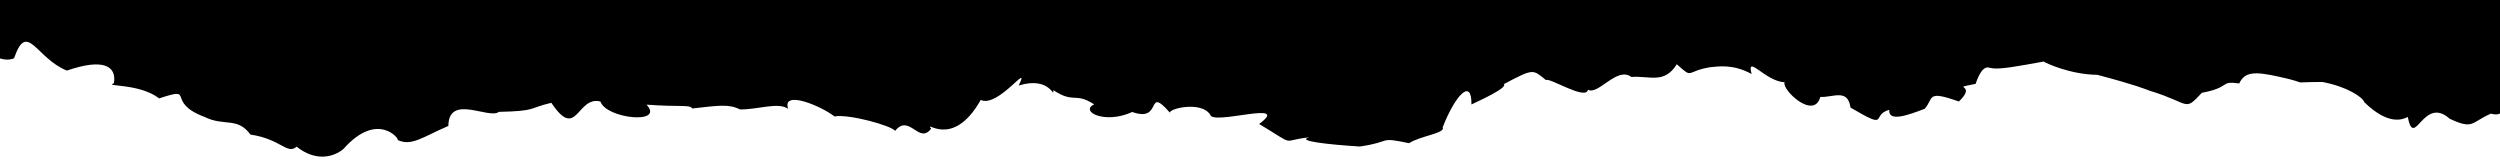
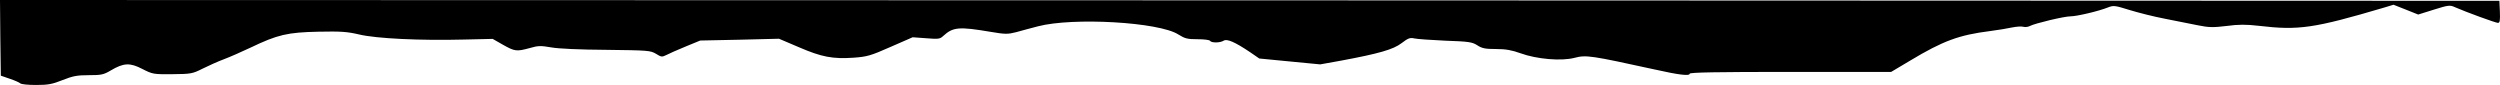
- <svg xmlns="http://www.w3.org/2000/svg" viewBox="0 234.223 430.629 27.434" xml:space="preserve" style="max-height: 500px" y="0px" x="0px" id="Layer_1" version="1.1" width="430.629" height="27.434">
-   <g>
-     <path d="M201.53,253.64c0.03,0.04,0.06,0.08,0.1,0.12C201.57,253.72,201.53,253.69,201.53,253.64z" style="fill:#000000;" />
-     <path d="M432,40.77v209.67c-0.55,0.82,0.06,4.2-2.94,3.36c-3.46,1.5-2.96,2.82-7.11,0.87   c-4.55-4.07-6.07,5.44-7.21-0.3c-0.86,0.44-3.32,1.52-7.49-2.55c-0.3-0.9-3.01-2.68-7.22-3.48c-6.54,0.03-1.4,0.43-7.37-0.88   c-4.25-0.95-6-0.92-6.95,1.14c-3.45-0.5-1.33,0.65-6.44,1.61c-3.1,3.34-1.9,1.81-8.86-0.32c-1.12-0.39-2.34-0.98-9.15-2.78   c-4.63-0.06-8.62-1.93-9.26-2.28c0.01-0.01,0.02-0.01,0.03-0.01c-0.17-0.08-0.16-0.07-0.03,0.01c-4.33,0.78-7.76,1.45-9.05,1.1   c-0.27,0.07-1.38-1-2.65,2.74c-4.73,0.95,0.47-0.17-2.87,3.03c-5.72-2-4.27-0.56-5.9,1.26c-2.68,1.03-6.31,2.39-6.1,0.18   c-3.28,0.88,0.2,3.65-6.68-0.39c-0.46-3.35-3.06-1.7-5.2-1.83c-1.1,4.07-6.7-1.29-6.15-2.53c-3.32-0.13-6.63-4.95-5.68-1.42   c-3.28-1.78-5.77-1.28-7.15-1.17c-4.3,0.71-2.81,2.12-5.74-0.51c-2.16,3.46-4.67,1.95-7.82,2.19c-2.51-1.87-5.64,3.17-7.49,2.2   c-0.34,1.9-6.64-2.16-7.22-1.66c-2.31-1.84-2.03-2.08-7.26,0.69c0.73,0.63-4.27,2.87-5.58,3.51c0.06-4.7-2.82-1.54-4.96,3.94   c0.57,1.01-3.9,1.47-5.78,2.73c-5.47-1.15-2.81-0.23-8.5,0.57c-5.32-0.33-11.14-0.97-8.67-1.58c-5.2,0.52-1.97,1.71-8.66-2.3   c5.72-4.24-7.98,0.27-8.41-1.57c-1.5-2.45-7.2-1.07-6.95-0.37c-4.28-4.86-1.14,1.8-6.5-0.13c-4.74,2.18-9.07-0.1-6.57-1.32   c-3.34-2.15-3.41-0.05-7.02-2.44c0.12,1.71-0.38-2.5-5.97-0.8c2.17-4.41-3.51,3.93-6.54,2.49c-4.91,8.7-9.84,3.23-8.54,4.95   c-2.12,2.79-3.75-2.68-6.21,0.38c-0.59-0.9-7.98-2.95-10.44-2.49c-2.33-1.83-9.1-4.63-7.98-1.31c-1.71-1.23-5.32,0.17-8.31,0.1   c-1.85-0.95-3.57-0.69-8.23-0.16c-0.34-0.71-1.94-0.22-7.85-0.66c3.2,3.48-6.98,2.43-7.94-0.54c-4.08-1.04-4.03,6.88-8.46,0.22   c-4,0.93-2.43,1.42-9.03,1.56c-1.7,1.35-8.64-3.16-8.71,2.42c-4.5,1.96-6.38,3.55-8.75,2.42c0.48,0-3.38-5.15-9.32,1.55   c-1.76,1.49-4.9,2.16-8.05-0.39c-1.71,1.41-2.62-1.28-7.97-2.09c-2.27-3.09-4.49-1.35-7.89-3.03c-6.93-2.6-1.35-5.35-7.83-3.2   c-3.49-2.67-9.59-1.96-7.8-2.61c0.5-2.91-1.73-4.38-8.1-2.18c-5.33-2.13-6.84-8.68-9.1-2.12c-0.82,0.34-1.63,0.27-2.42,0.03V54.39   c1.22,0.72,2.32,1.17,2.95,0.26c4.72,2.96,5.74,0.73,8.55,0.2c1.27-2.53,4.18,1.14,5.5-1.13c3.74-1.76,0.99-1.74,5.54-0.14   c3.11-0.67,1.54-1.55,6.29,0.88c1.58,0.64,6.57,2.15,6.4-0.96c-0.37-0.38,2.02-1.8,4.92-3.46c4.9-0.45,1.71-1.17,4.98-2.98   c-1.66-3.55,1.8-0.3,6.19-0.65c2.74-0.73,4.16-1.91,6.44,0.18c0.86-3.83,7.35,1.13,6.24-0.39c2.51-3.35,7.54,2.36,6.61-2.79   c2.09,3.43,3-5.17,6.5-2.69c3.57-3.58,2.97-1.38,5.72-0.15c2.09-1.08,2.98-0.68,5.64,0.77c2.23-2.31-0.85,0.41,5.89,0.53   c1.09,3.02,7.2,4.6,8.34-0.76c0.31,3.02,5.97-1.29,8.31,0.05c2.33-1.71,2.85-0.35,6.89,2.45c4.63-0.73,4.27,3.24,7.88,1.64   c-1.38-0.94-0.17-1.15,3.36-0.23c0.9,2.14,2.72,0.23,3.33,0.1c1.63,1.2,0.51,0.9,3.96,2.24c0.26-3.88,1.48,0.54,3.55,2.33   c4.2,1.08,2.17,0.35,5.68,0.93c3.83,2.61,3.66,1.49,5.79-0.18c3.15-0.91,2.19,0.76,5.59,0.6c0.34,0.27,3.79,0.12,6.54,3.1   c3.34,5.13,5.42,1.9,7.07,2.27c5.75,1.83,4.09,0.26,5.83,0.03c0.14-2.39,5.24,1.63,5.74-0.6c2.87-3.77,5.39-1.58,5.67-0.87   c2.48-2.56,6.83-1.51,9.08-2.11c3.04-2.37,6.8-2.57,8.08-3.07c0.23-0.83,8.1-0.66,7.76-3.81c2.16,0.17,1.72-4.17,4.83-3.21   c1.35-0.44,2.1-2.5,5.48-3.88c2.02-1.58,3.57-1.57,5.1-2.43c3.16,0.16,3.46-1.1,5.59,0.09c2.93,1.46,2.74,4.21,6.02,1.25   c1.96-1.64,4.51,1.24,6.08,0.38c0.25-1.53,7.82-0.58,7.95-2.06c0.96-1.44,2.7-0.65,7.54-2.58c2.25-0.94,4.18-0.7,7.71-0.96   c3.97,1.9,2.97,1.89,7.53,0.56c3.33,2.58,9.21-2.52,7.6,1.12c2.6,2.67,3.72-2.91,7.67,0.88c8.6-1.54,2.23-1.7,7.55,0.76   c0-0.16,4.82-4.07,7.4,0.99c0.4-1.55,1.78,0.67,7.17,1.53c4.83,0.53,4.74,3.34,7.9,1.19c4.01,3.63,3.81,0.65,7.41,1.36   c-0.28,4.93,5.46-0.85,5.51,2.96c-0.11,0.06-0.13,0.18-0.01,0.4c0.01-0.14,0.01-0.28,0.01-0.4c0.79-0.4,6.38,2.6,6.9,2.48   c1.09,2.37,1.06,1.46,5.41-0.68c4.01,2.96,3.55-2.84,5.79-0.6c-0.73,3.61,2.85,0.02,6.42,0.79c4.29-0.94,5.12-1.27,6.01,0.72   c-0.01-0.05,7.78,0.68,5.78-1.25c1.77,0.76,3.17,0.84,5.28-3.91c2.85-1.04,5.47-4.65,5.69-3.15c-0.08-1.3,5.96-0.33,7.5-0.46   c0.76-3.24,5.88-2.41,7.43-0.65c4.58-5.49,7.37-5.19,6.92-2.54c-0.87,0.16,6.44,1.51,7.45,0.91c0.57,0.56,5.23,4.33,6.09,1.84   c5.11,0.77,0.88,2.93,5.4,1.68c1.37,4.08,4.89,3.23,8.27,1.3C431.4,40.67,431.66,40.77,432,40.77z" style="fill:#000000;" />
+ <svg xmlns="http://www.w3.org/2000/svg" version="1.0" preserveAspectRatio="xMidYMid meet" viewBox="194 513 1529.87 52">
+   <g transform="translate(0,1080) scale(0.1,-0.1)" fill="#000000" stroke="none">
+     <path d="M1942 5438 l3 -231 55 -19 c30 -10 59 -23 64 -28 6 -6 49 -10 97 -10 74 0 99 5 162 30 63 25 89 30 161 30 76 0 90 3 134 29 79 47 118 48 193 9 63 -32 67 -33 184 -32 115 1 123 3 185 34 36 18 94 44 129 57 35 13 110 46 165 72 165 79 225 93 414 97 139 3 177 0 250 -17 104 -25 376 -38 642 -31 l175 4 63 -36 c73 -41 83 -42 164 -20 51 15 68 15 131 4 44 -8 174 -14 339 -15 254 -3 268 -4 302 -24 32 -20 37 -21 63 -8 15 8 69 32 118 52 l90 37 241 5 241 6 122 -52 c139 -60 207 -73 336 -64 81 6 103 12 225 66 l135 59 82 -6 c74 -6 85 -5 104 13 61 56 96 59 292 26 88 -15 104 -15 155 -2 31 9 92 25 134 36 214 56 741 26 859 -50 40 -25 55 -29 117 -29 39 0 74 -4 77 -10 8 -13 61 -13 83 1 21 13 69 -8 163 -71 l55 -38 186 -18 187 -18 128 23 c231 43 319 68 370 107 39 30 52 35 77 29 17 -4 103 -10 191 -14 143 -5 164 -8 195 -28 29 -19 49 -23 115 -23 60 0 97 -7 150 -26 99 -36 249 -49 330 -28 71 19 101 14 490 -71 151 -34 215 -41 215 -26 0 8 166 11 616 11 l617 0 116 69 c203 122 300 157 490 181 47 6 107 16 134 22 26 5 58 8 69 4 12 -3 29 -1 40 5 30 16 210 59 248 59 38 0 171 31 231 55 33 13 43 11 130 -16 52 -16 150 -41 219 -54 69 -14 159 -32 201 -40 64 -13 92 -14 174 -4 74 10 120 10 198 1 244 -29 338 -15 768 112 l56 17 76 -30 75 -30 96 30 c89 28 99 29 129 15 66 -29 249 -96 263 -96 12 0 14 14 12 68 l-3 67 -7648 3 -7647 2 2 -232z" />
  </g>
</svg>
